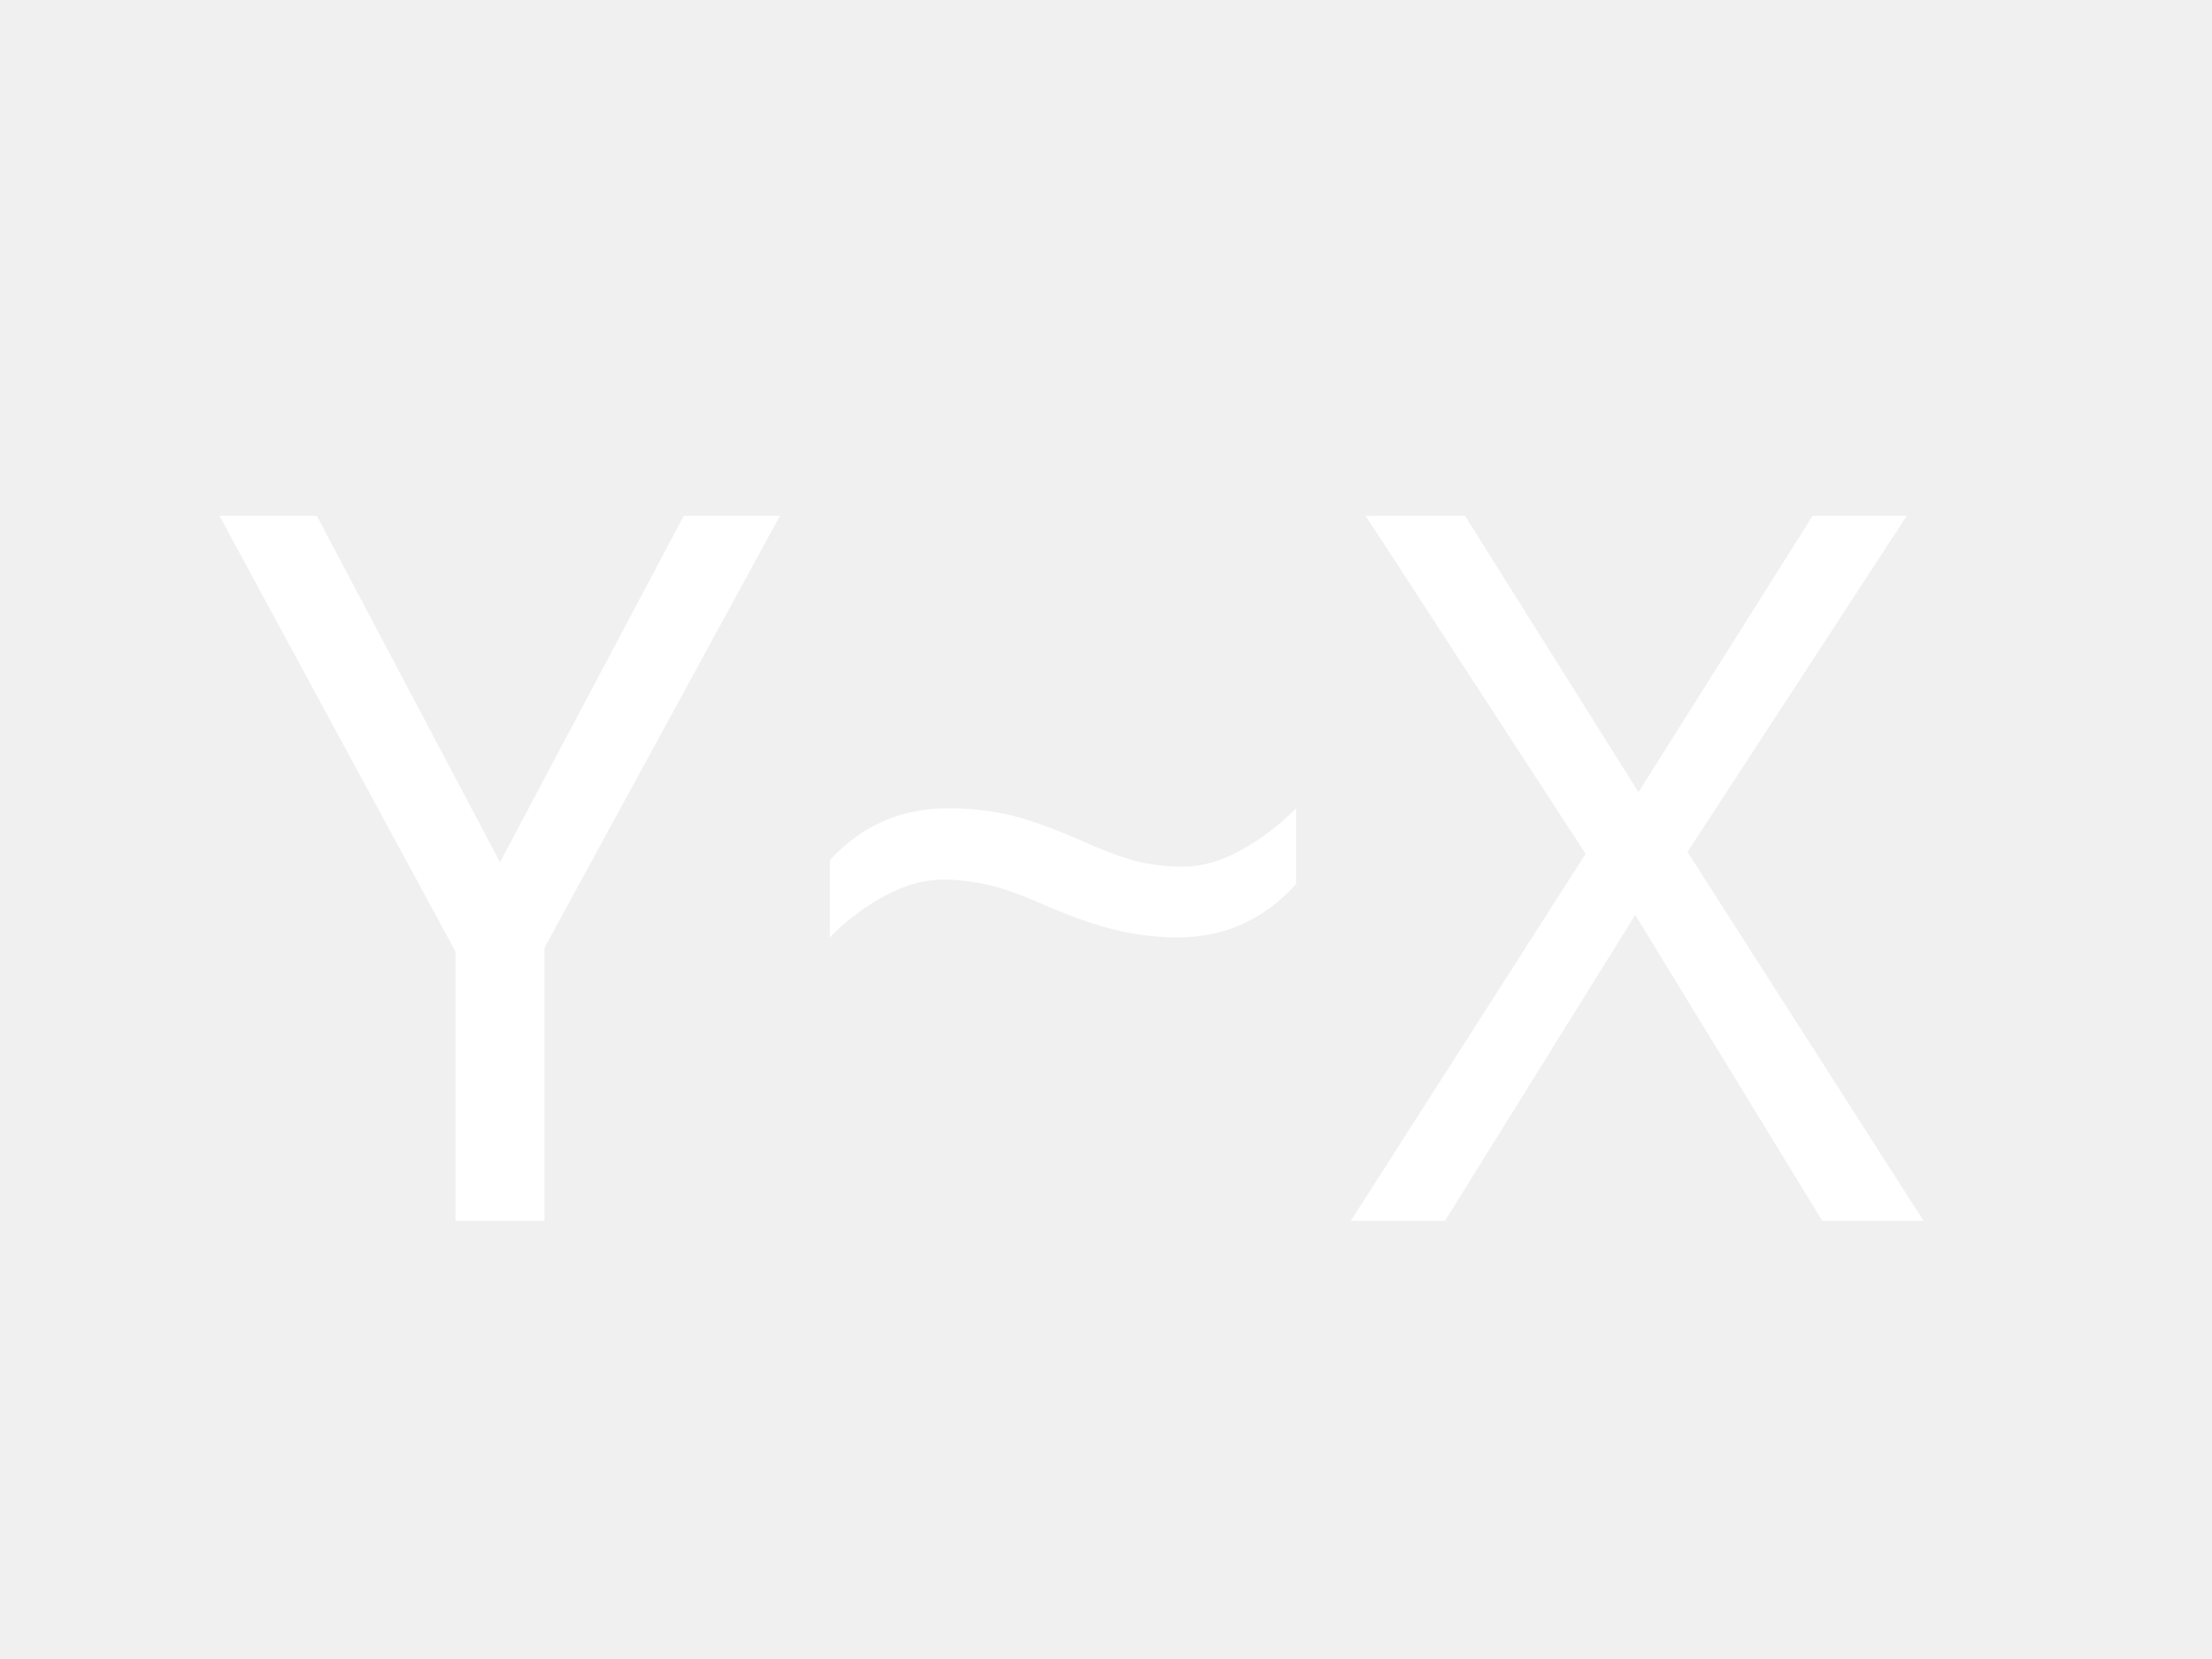
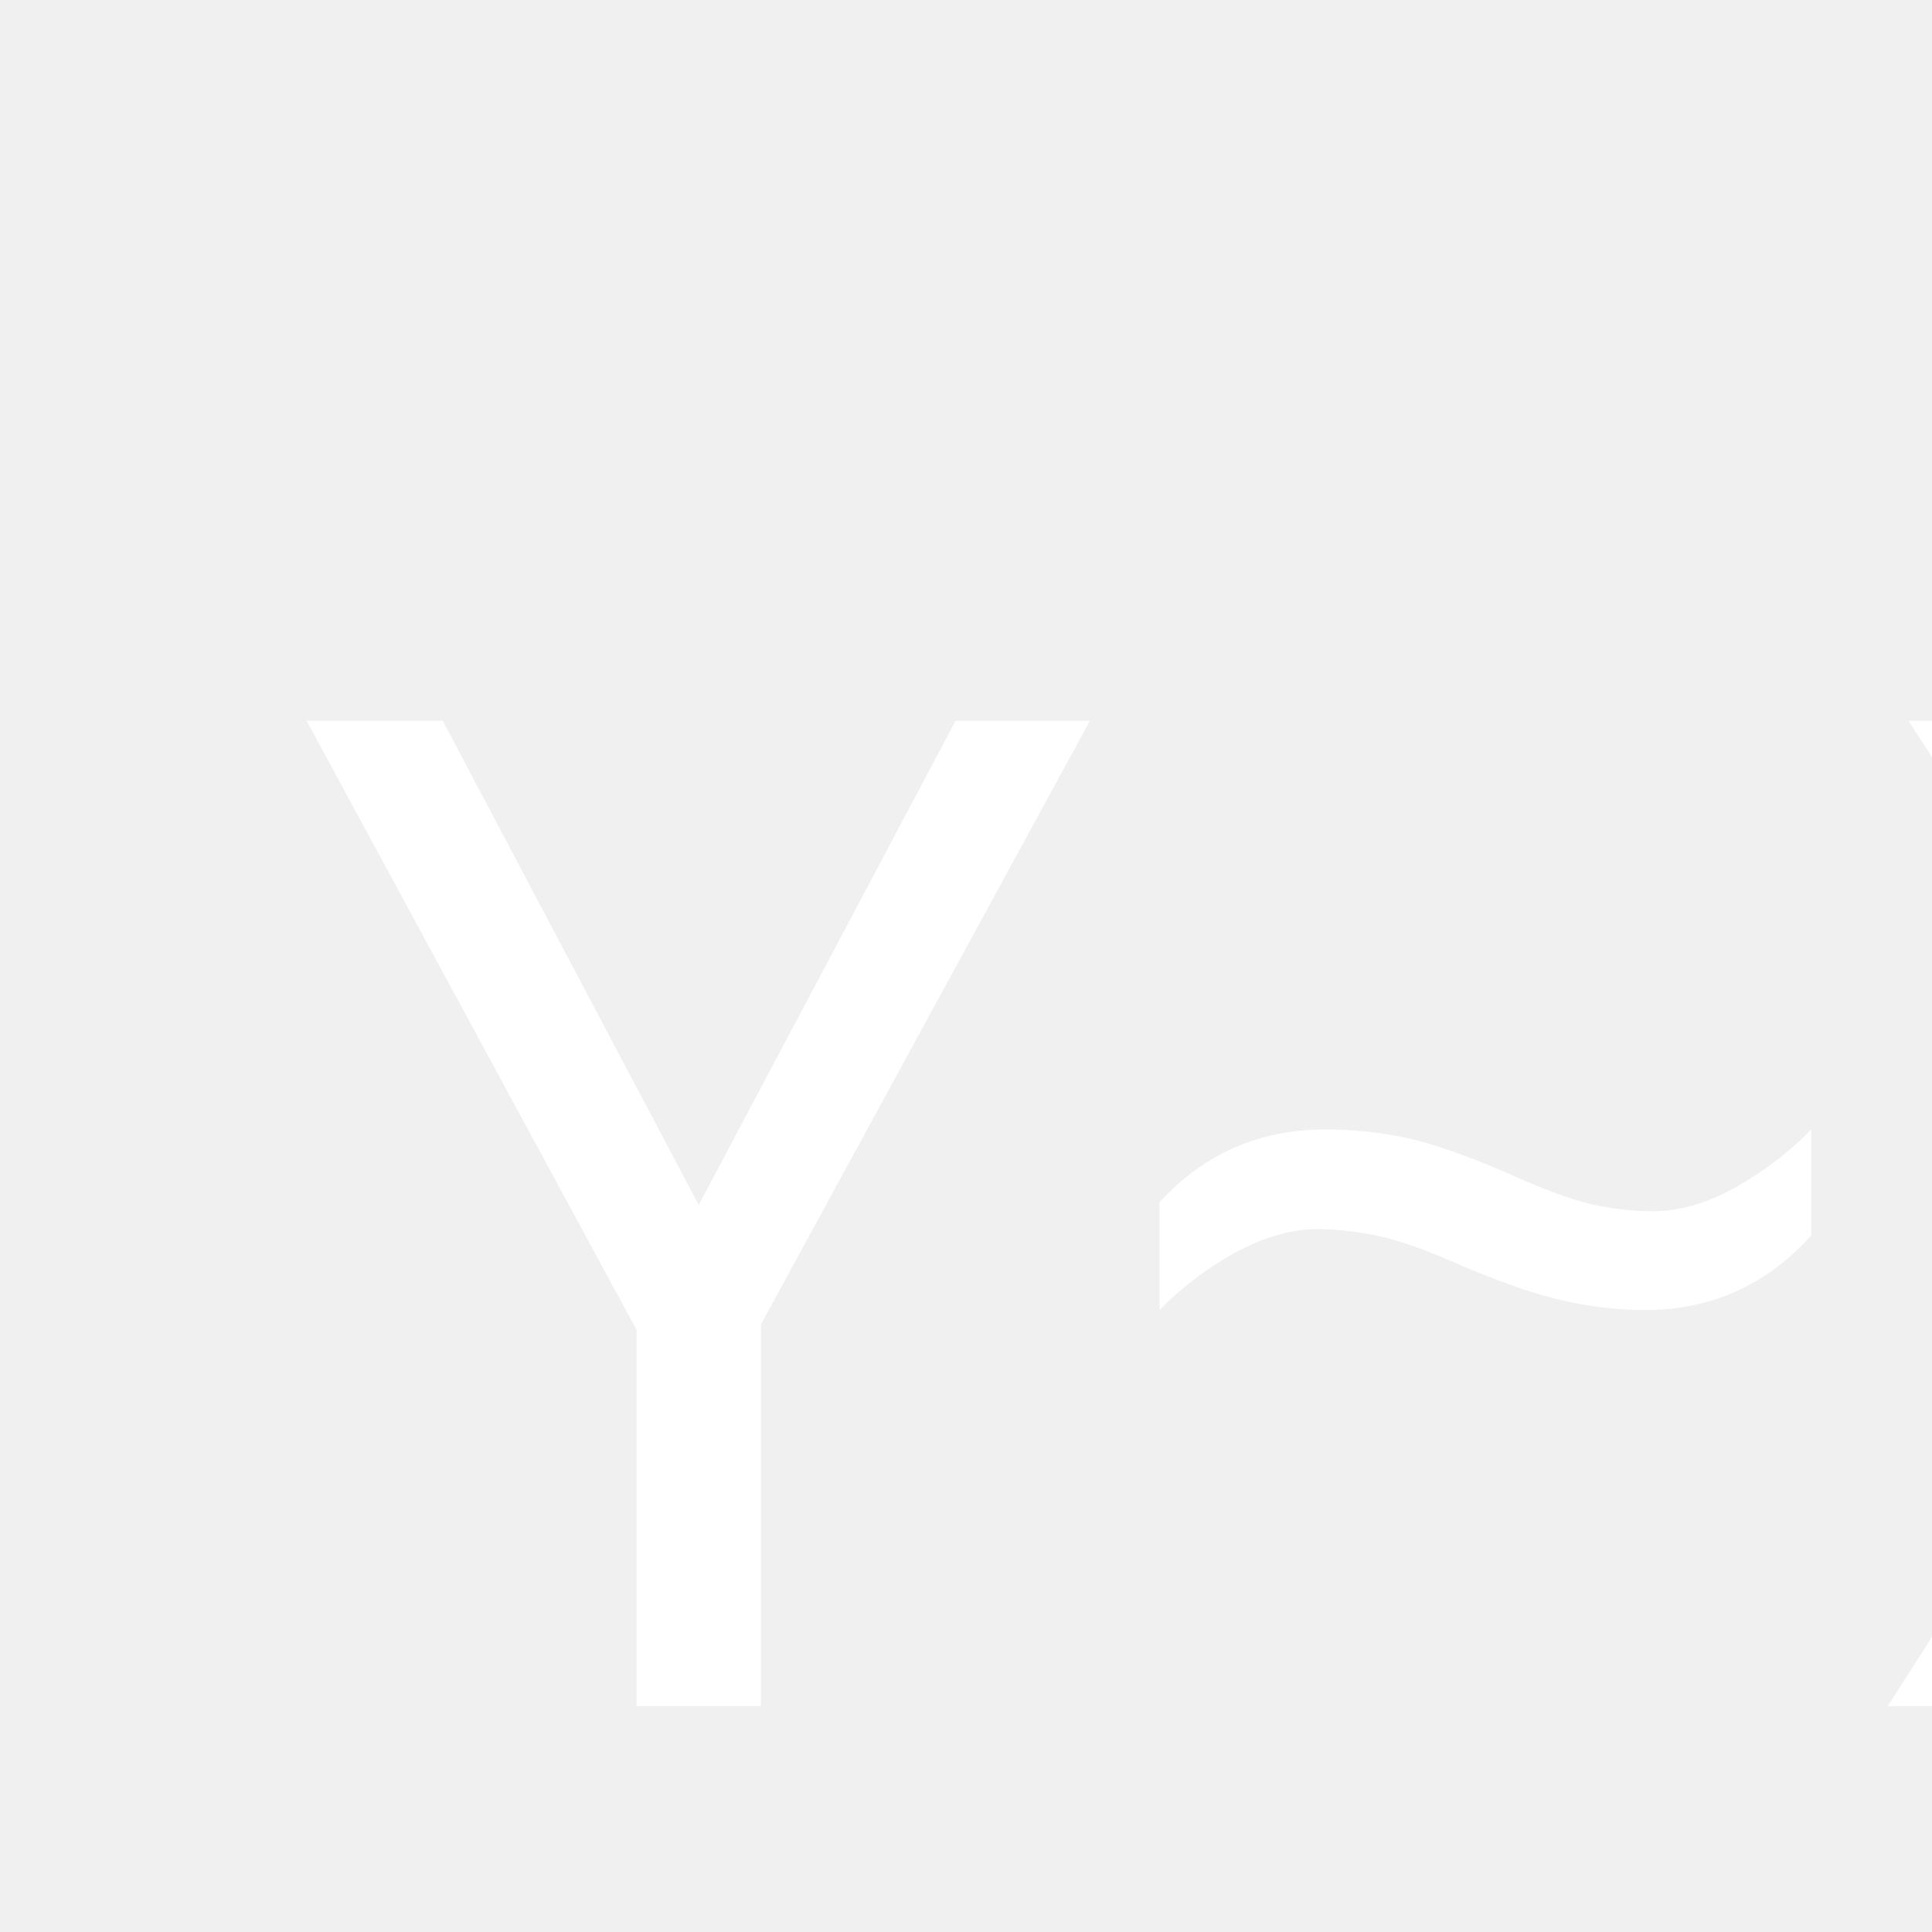
- <svg xmlns="http://www.w3.org/2000/svg" width="800" height="600">
+ <svg xmlns="http://www.w3.org/2000/svg" width="500pt" height="500pt" viewBox="0 0 500 500">
  <g>
    <text fill="none" stroke-width="0" x="223.434" y="160" id="svg_2" font-size="24" font-family="'Asap'" text-anchor="start" xml:space="preserve" transform="matrix(14.6259 0 0 15.1573 -3005.34 -2003.98)" stroke="#000">Y~X</text>
    <text stroke="#000" transform="matrix(14.9302 0 0 14.878 -5154.91 -3833.49)" xml:space="preserve" text-anchor="start" font-family="'Asap'" font-size="24" id="svg_1" y="287.34" x="350.582" stroke-width="0" fill="#ffffff">Y~X</text>
  </g>
</svg>
